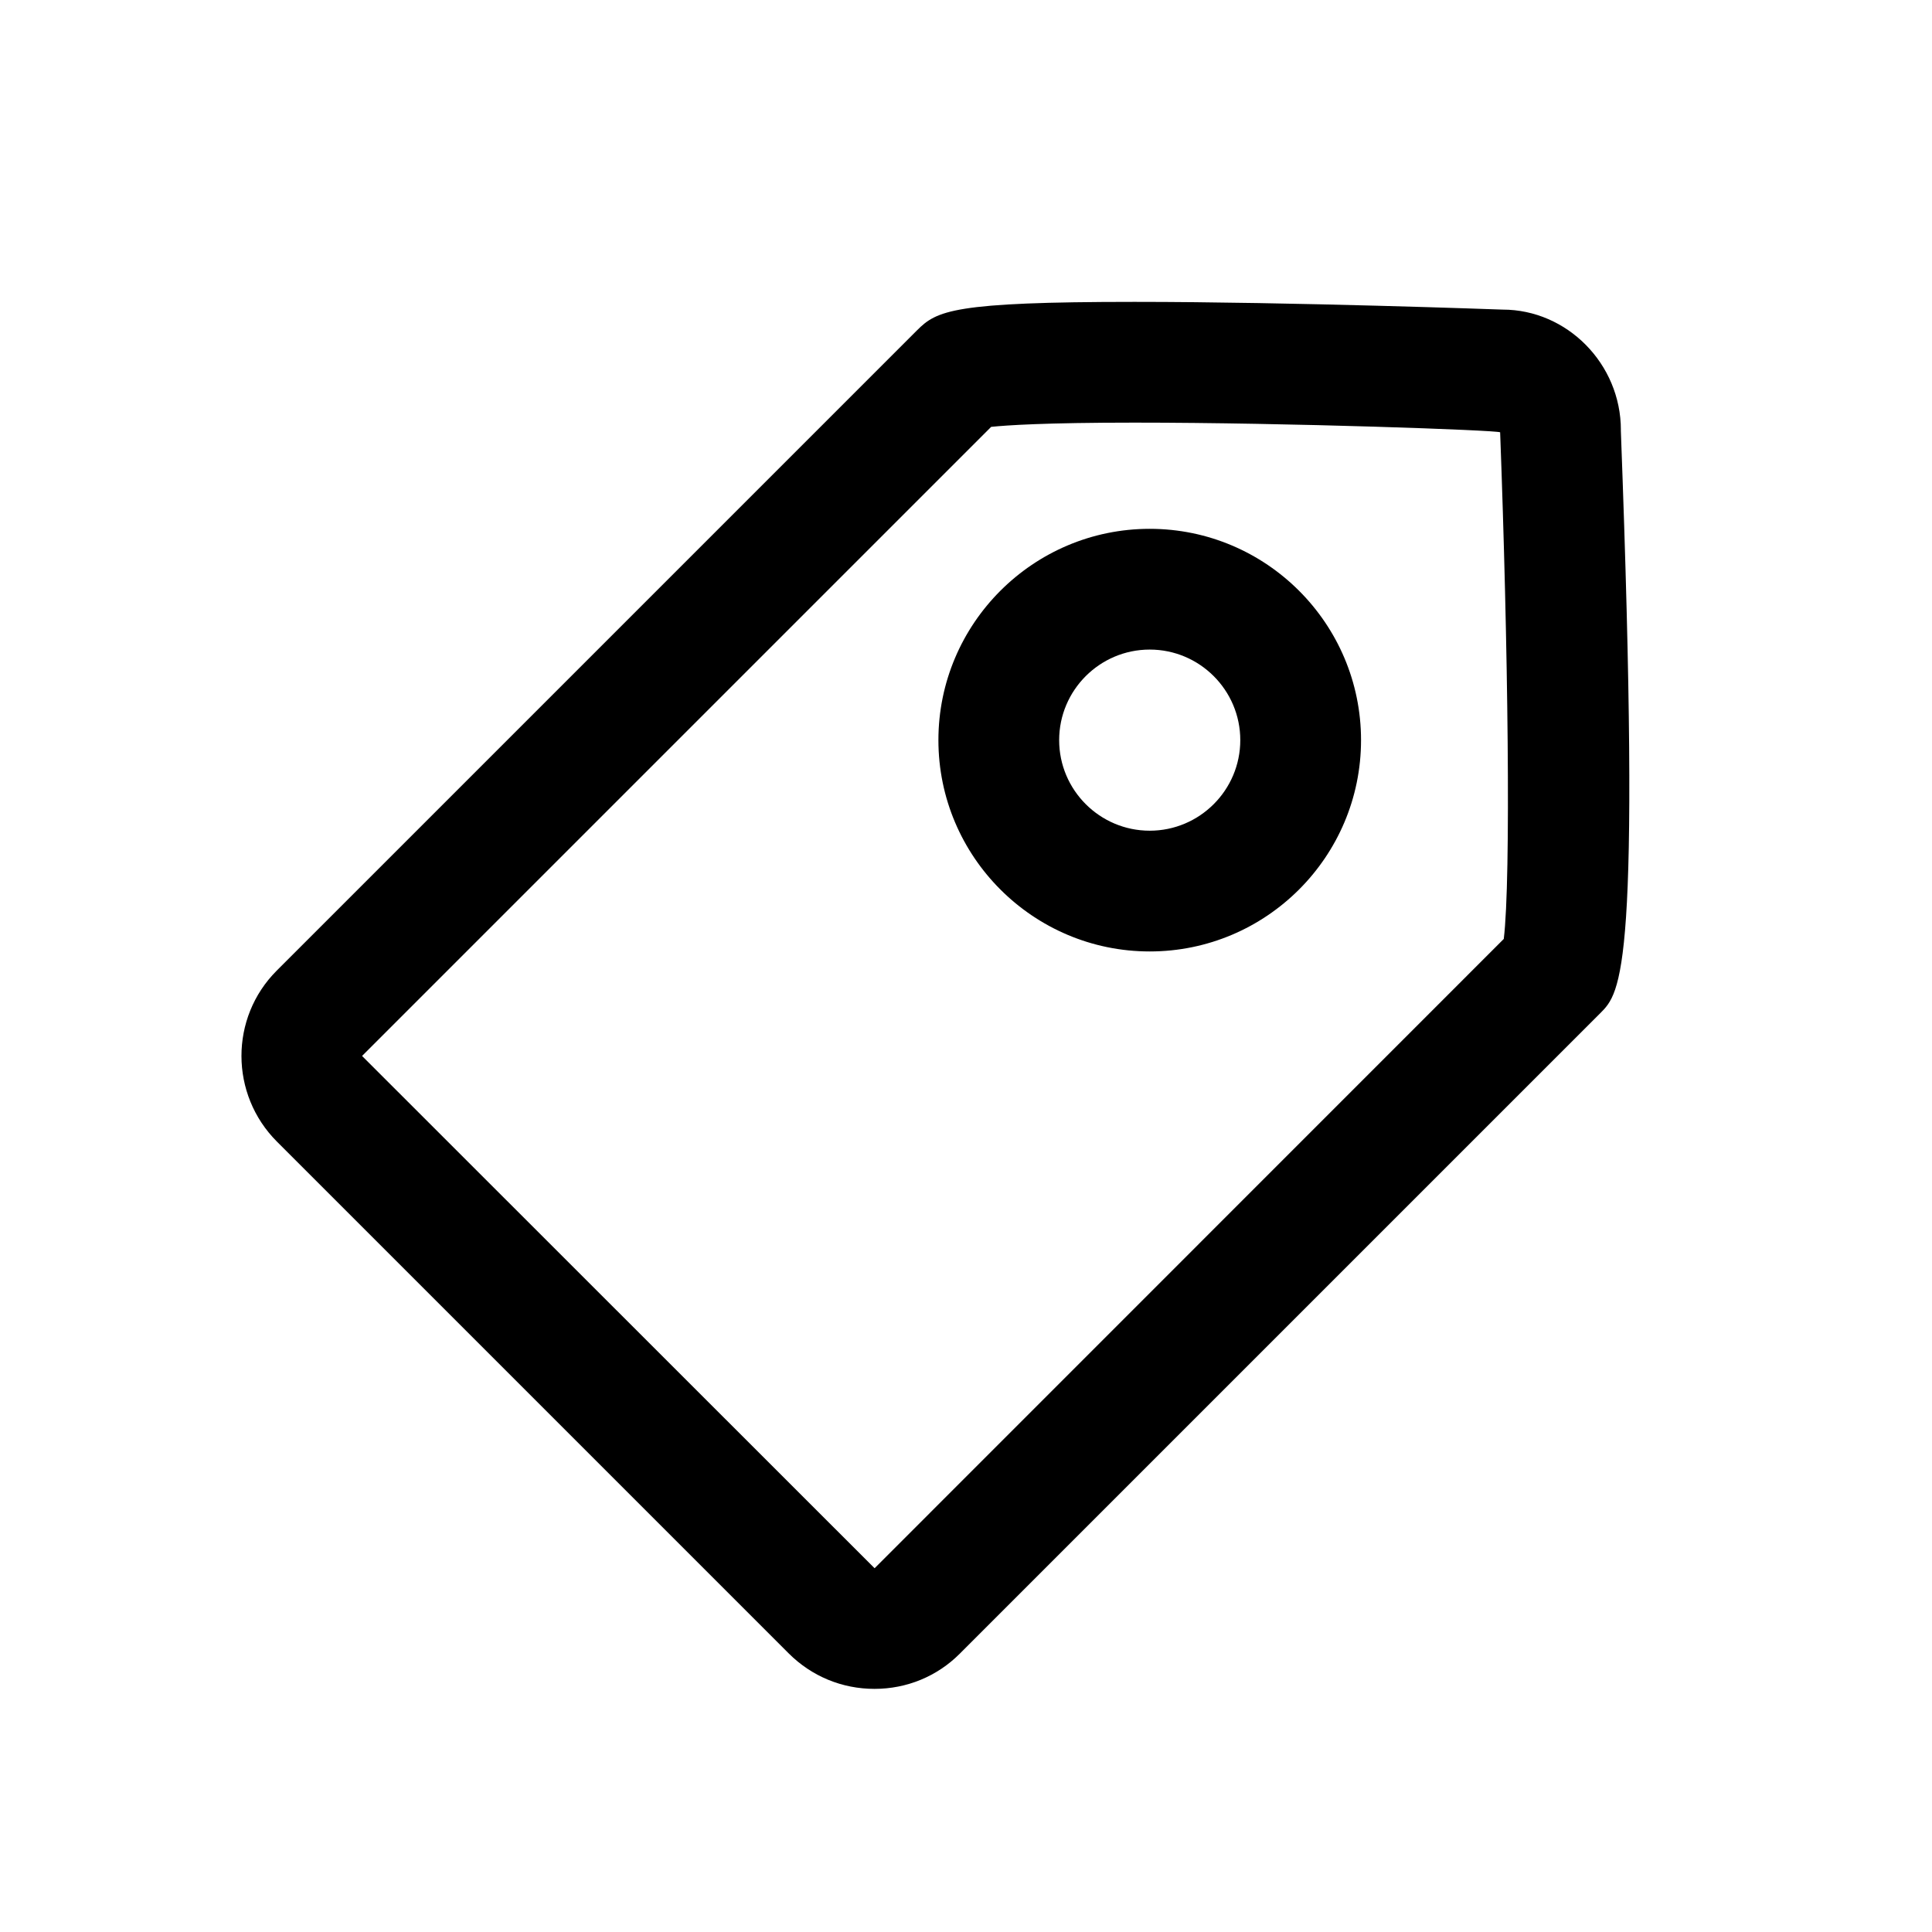
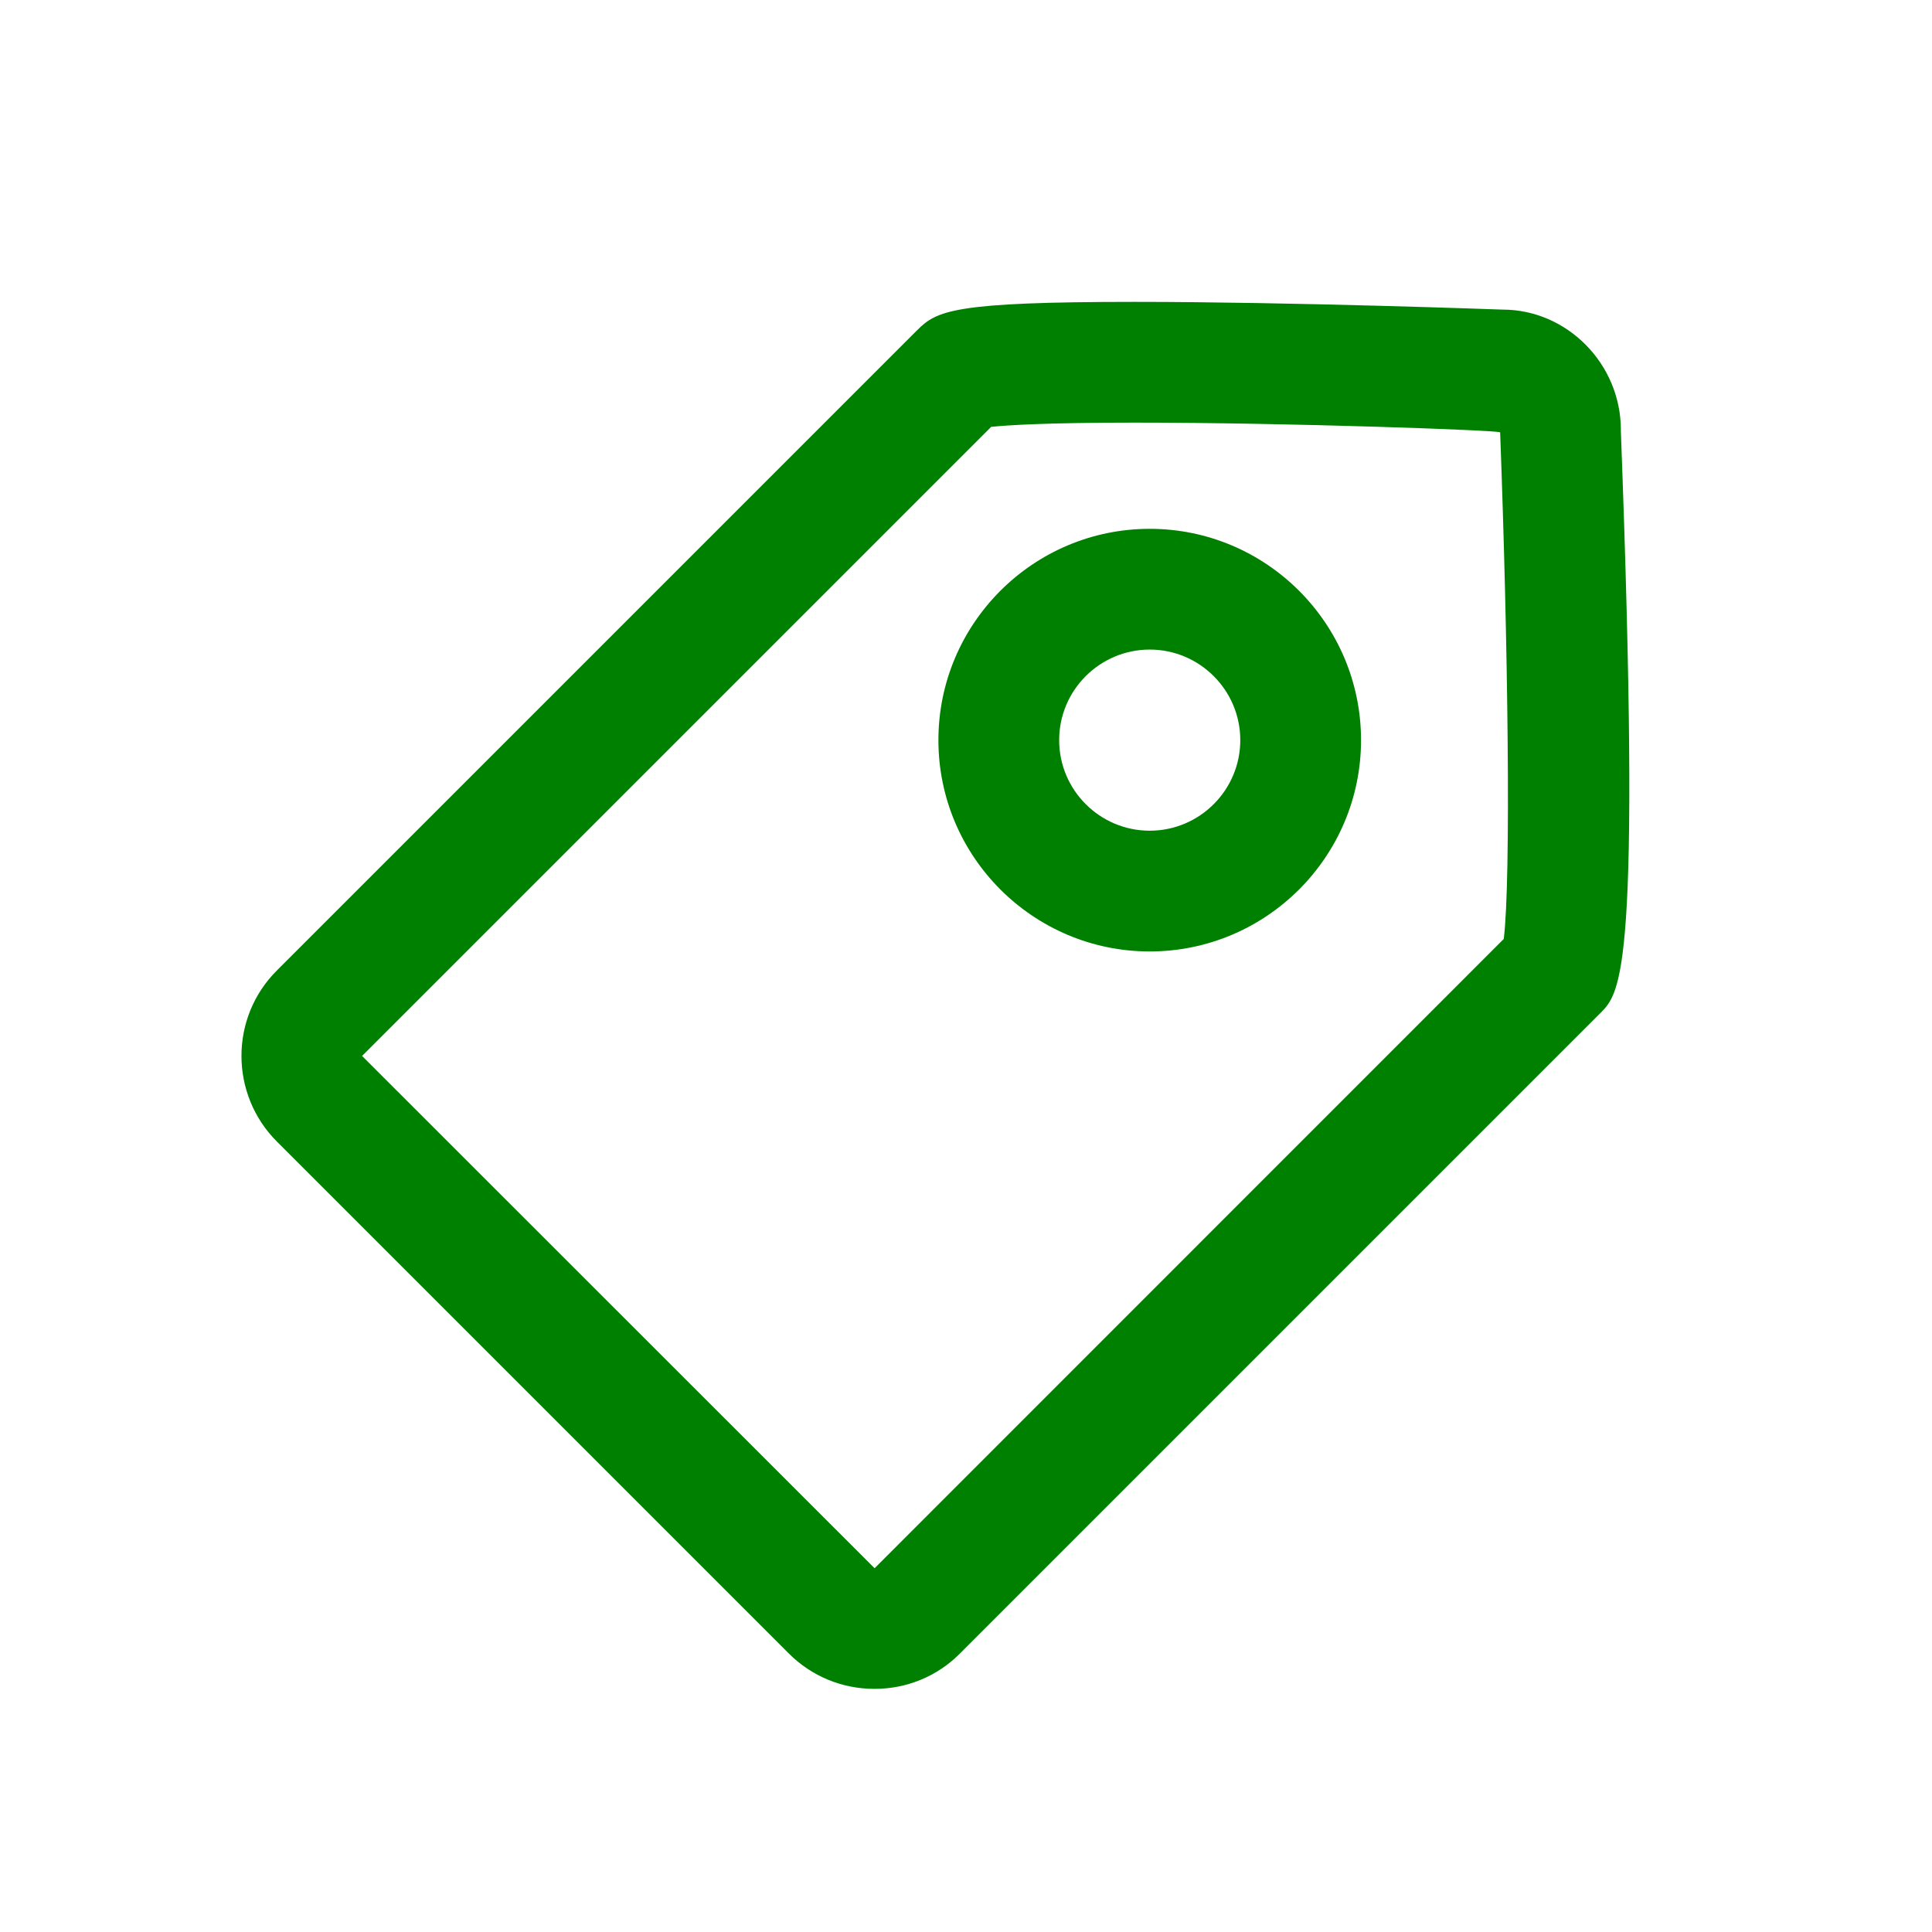
<svg xmlns="http://www.w3.org/2000/svg" t="1621849245637" class="icon" viewBox="0 0 1024 1024" version="1.1" p-id="1084" width="200" height="200">
  <defs>
    <style type="text/css" />
  </defs>
-   <path d="M796.992 497.696l-333.376 333.44h-0.128L191.904 559.68l333.44-333.44c8.128-0.832 28.256-2.24 75.936-2.24 82.24 0 191.68 4 193.824 5.12 4.16 111.296 5.824 236.896 1.92 268.576m62.08-269.76c0-35.2-28.64-63.84-62.656-63.84h-0.064c-1.088-0.032-111.68-4.096-195.104-4.096-96.16 0-104.8 4.64-115.2 15.04L146.656 514.464c-24.96 24.96-24.896 65.6 0.16 90.656l271.232 271.232c12.16 12.128 28.256 18.784 45.44 18.784 17.152 0 33.184-6.624 45.184-18.624l339.424-339.424c11.2-11.2 21.76-21.76 10.976-309.152M609.376 440.288c-26.464 0-48-21.536-48-48s21.536-48 48-48 48 21.536 48 48-21.536 48-48 48m0-160c-61.76 0-112 50.24-112 112s50.24 112 112 112 112-50.24 112-112-50.24-112-112-112" p-id="1085" />
+   <path fill="green" d="M796.992 497.696l-333.376 333.44h-0.128L191.904 559.68l333.44-333.44c8.128-0.832 28.256-2.24 75.936-2.24 82.24 0 191.68 4 193.824 5.12 4.16 111.296 5.824 236.896 1.92 268.576m62.08-269.76c0-35.2-28.64-63.84-62.656-63.84h-0.064c-1.088-0.032-111.68-4.096-195.104-4.096-96.16 0-104.8 4.64-115.2 15.04L146.656 514.464c-24.96 24.96-24.896 65.6 0.16 90.656l271.232 271.232c12.16 12.128 28.256 18.784 45.44 18.784 17.152 0 33.184-6.624 45.184-18.624l339.424-339.424c11.2-11.2 21.76-21.76 10.976-309.152M609.376 440.288c-26.464 0-48-21.536-48-48s21.536-48 48-48 48 21.536 48 48-21.536 48-48 48m0-160c-61.76 0-112 50.24-112 112s50.24 112 112 112 112-50.24 112-112-50.24-112-112-112" p-id="1085" />
</svg>
